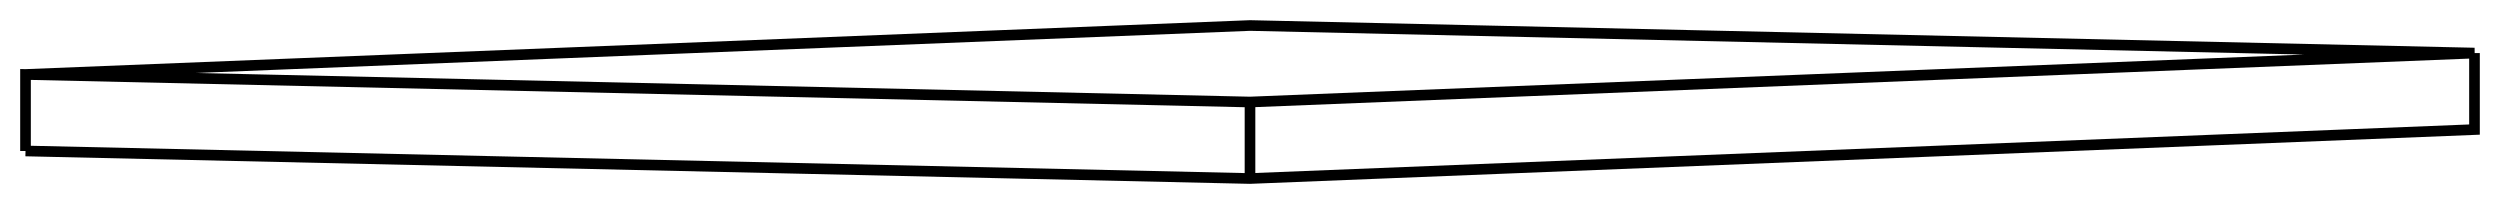
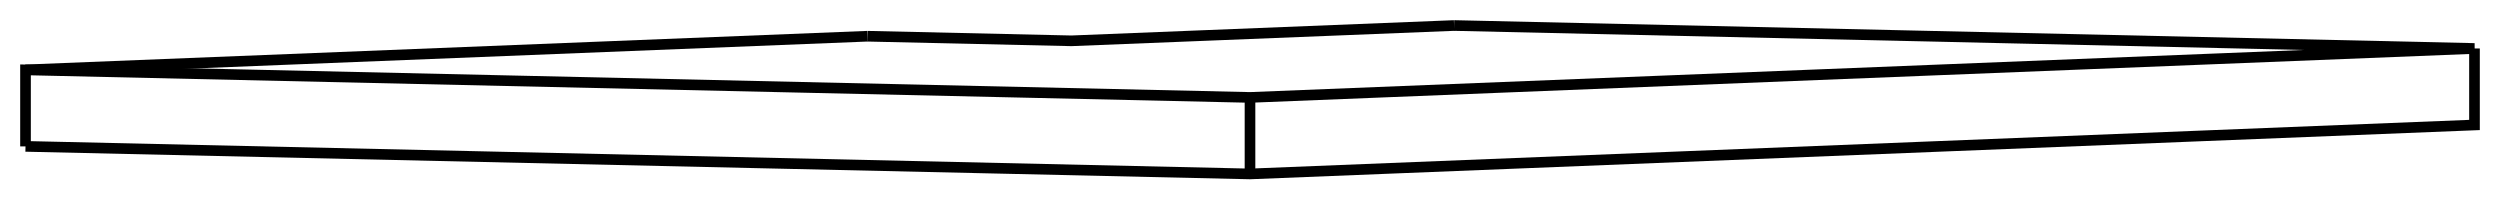
- <svg xmlns="http://www.w3.org/2000/svg" version="1.1" viewBox="-49 -3.999 98 7.997" fill="none" stroke="black" stroke-width="0.6%" vector-effect="non-scaling-stroke">
-   <path d="M -48 1.919 L -48 -1.08 L 0 0 L 48 -1.919 L 0 -2.999 L -48 -1.08" />
+ <svg xmlns="http://www.w3.org/2000/svg" version="1.1" viewBox="-49 -3.819 98 7.817" fill="none" stroke="black" stroke-width="0.6%" vector-effect="non-scaling-stroke">
+   <path d="M -48 1.919 L -48 -1.08 L 0 0 L 48 -1.919 L 8 -2.819" />
  <path d="M 0 2.999 L 0 0" />
  <path d="M -48 1.919 L 0 2.999 L 48 1.08 L 48 -1.919" />
+   <path d="M -15 -2.399 L -48 -1.08" />
+   <path d="M -15 -2.399 L -7 -2.219 L 8 -2.819" />
</svg>
